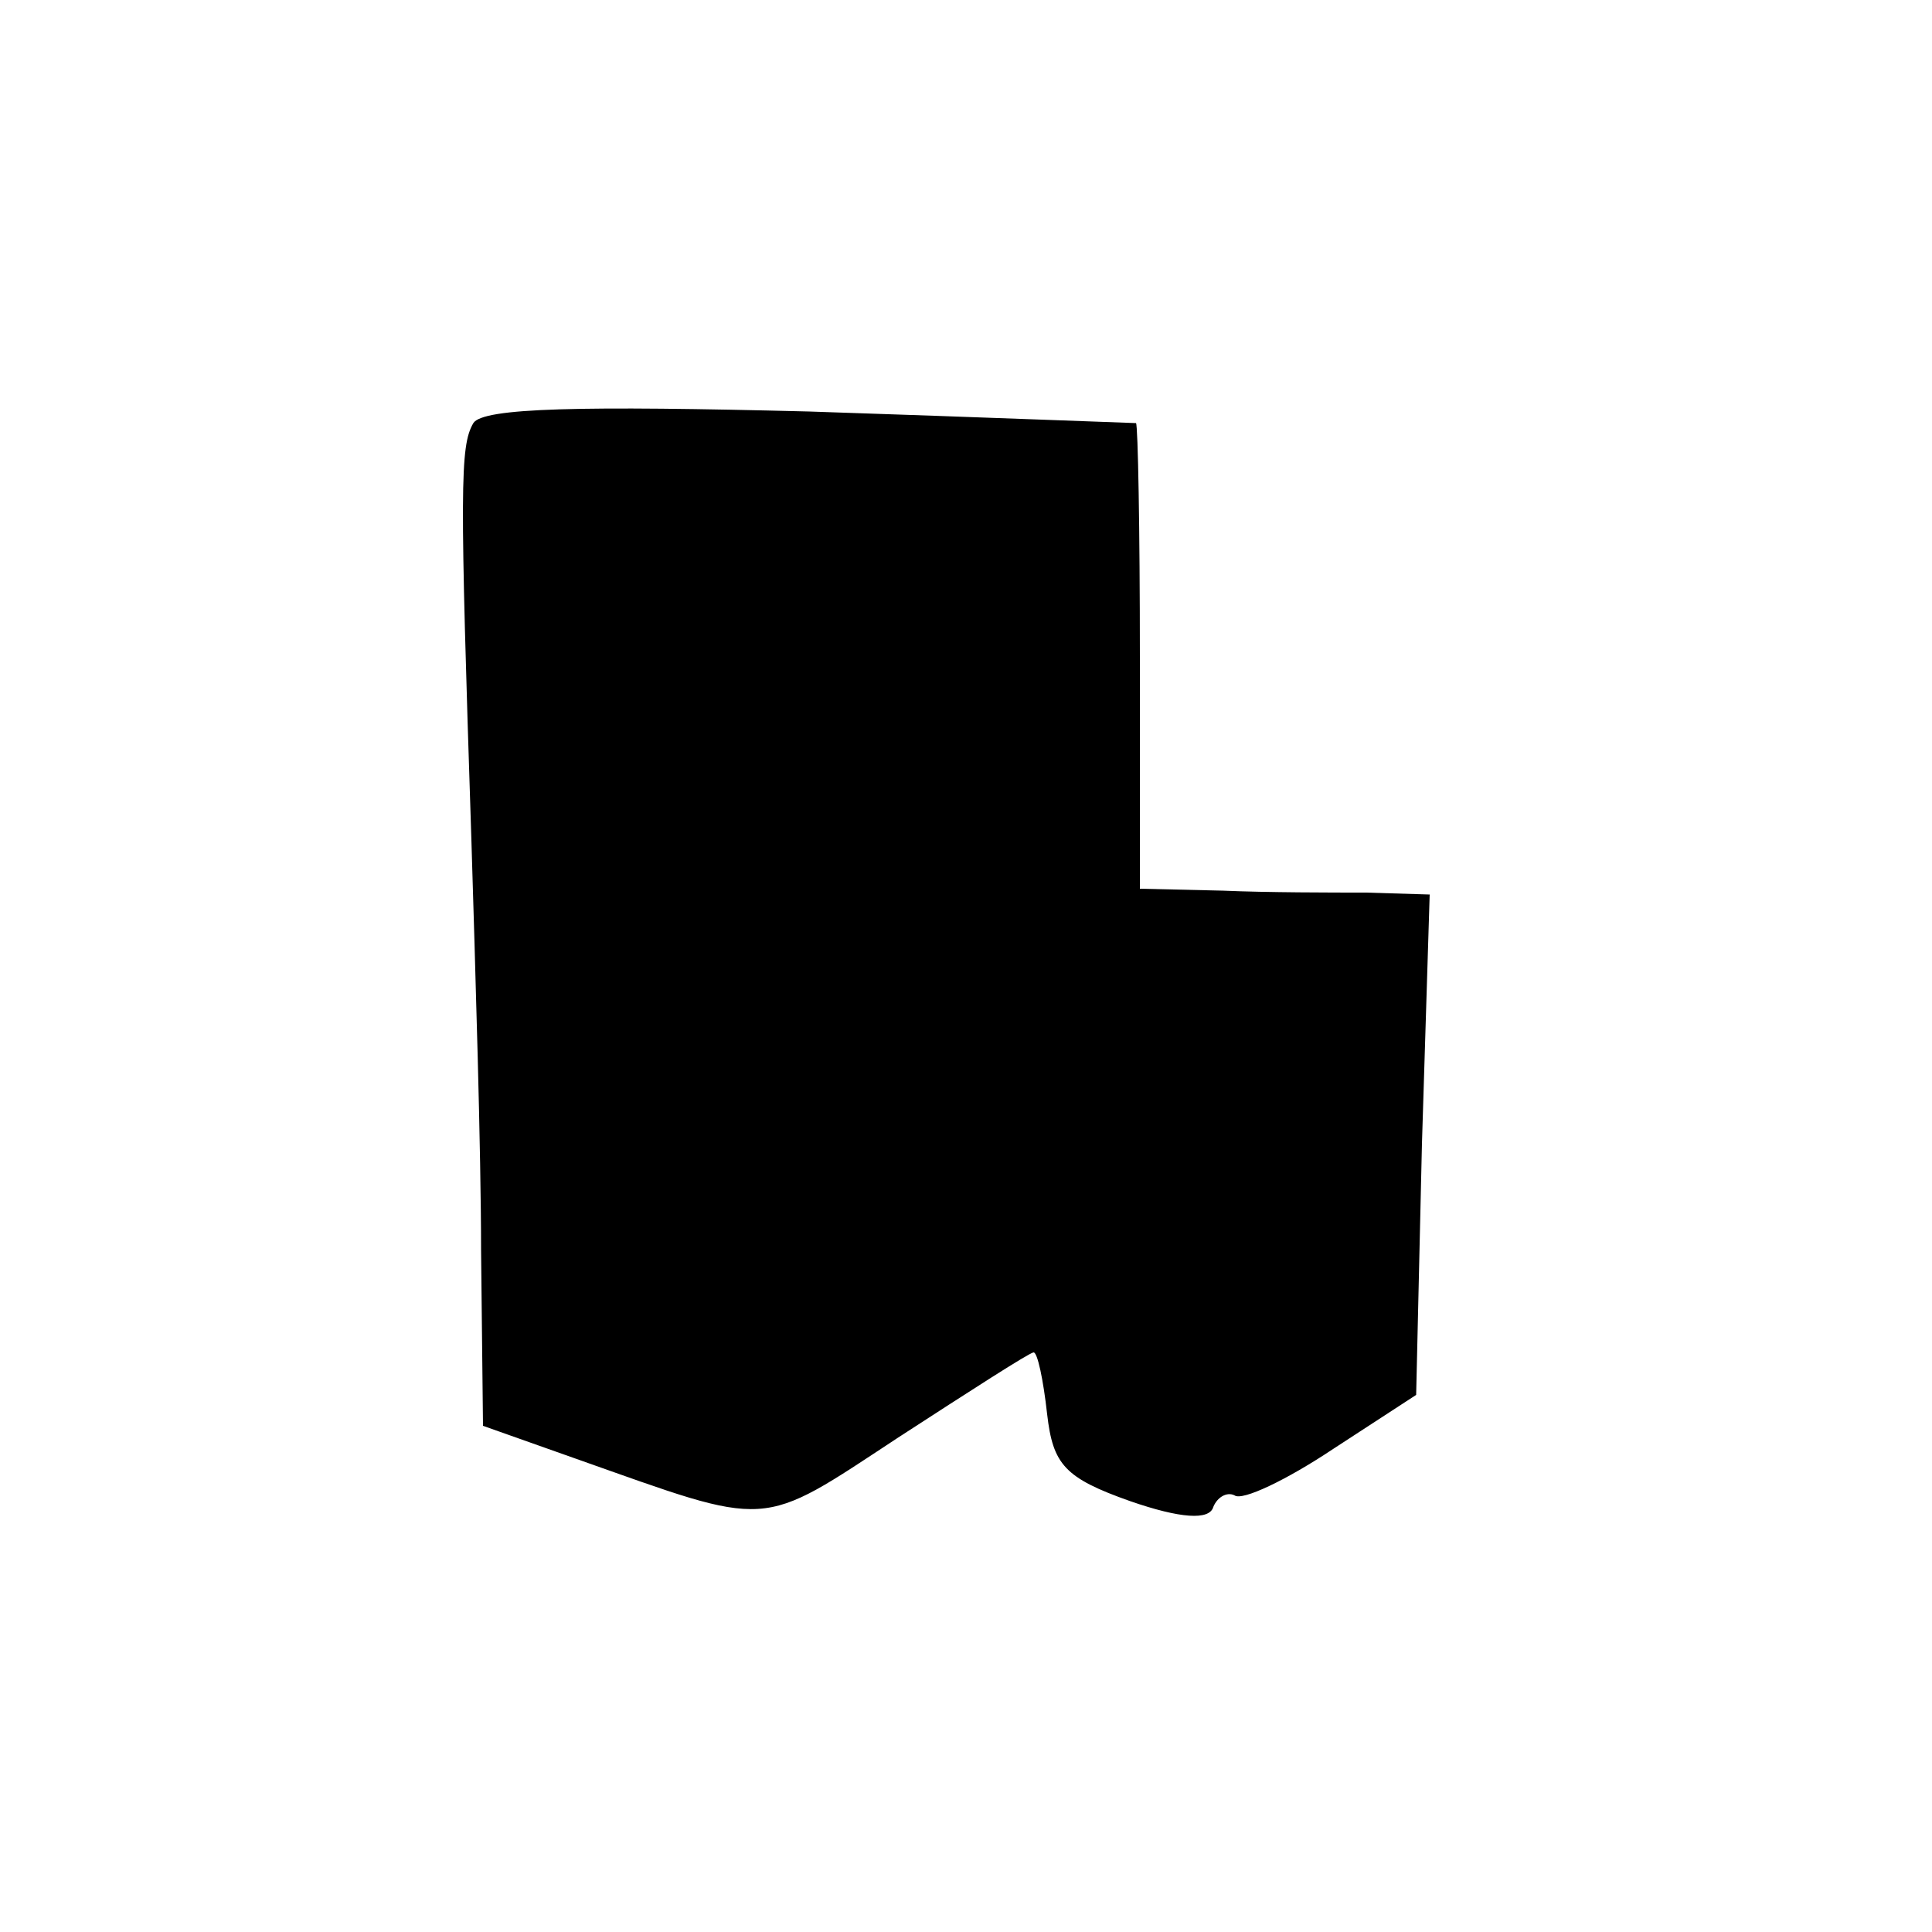
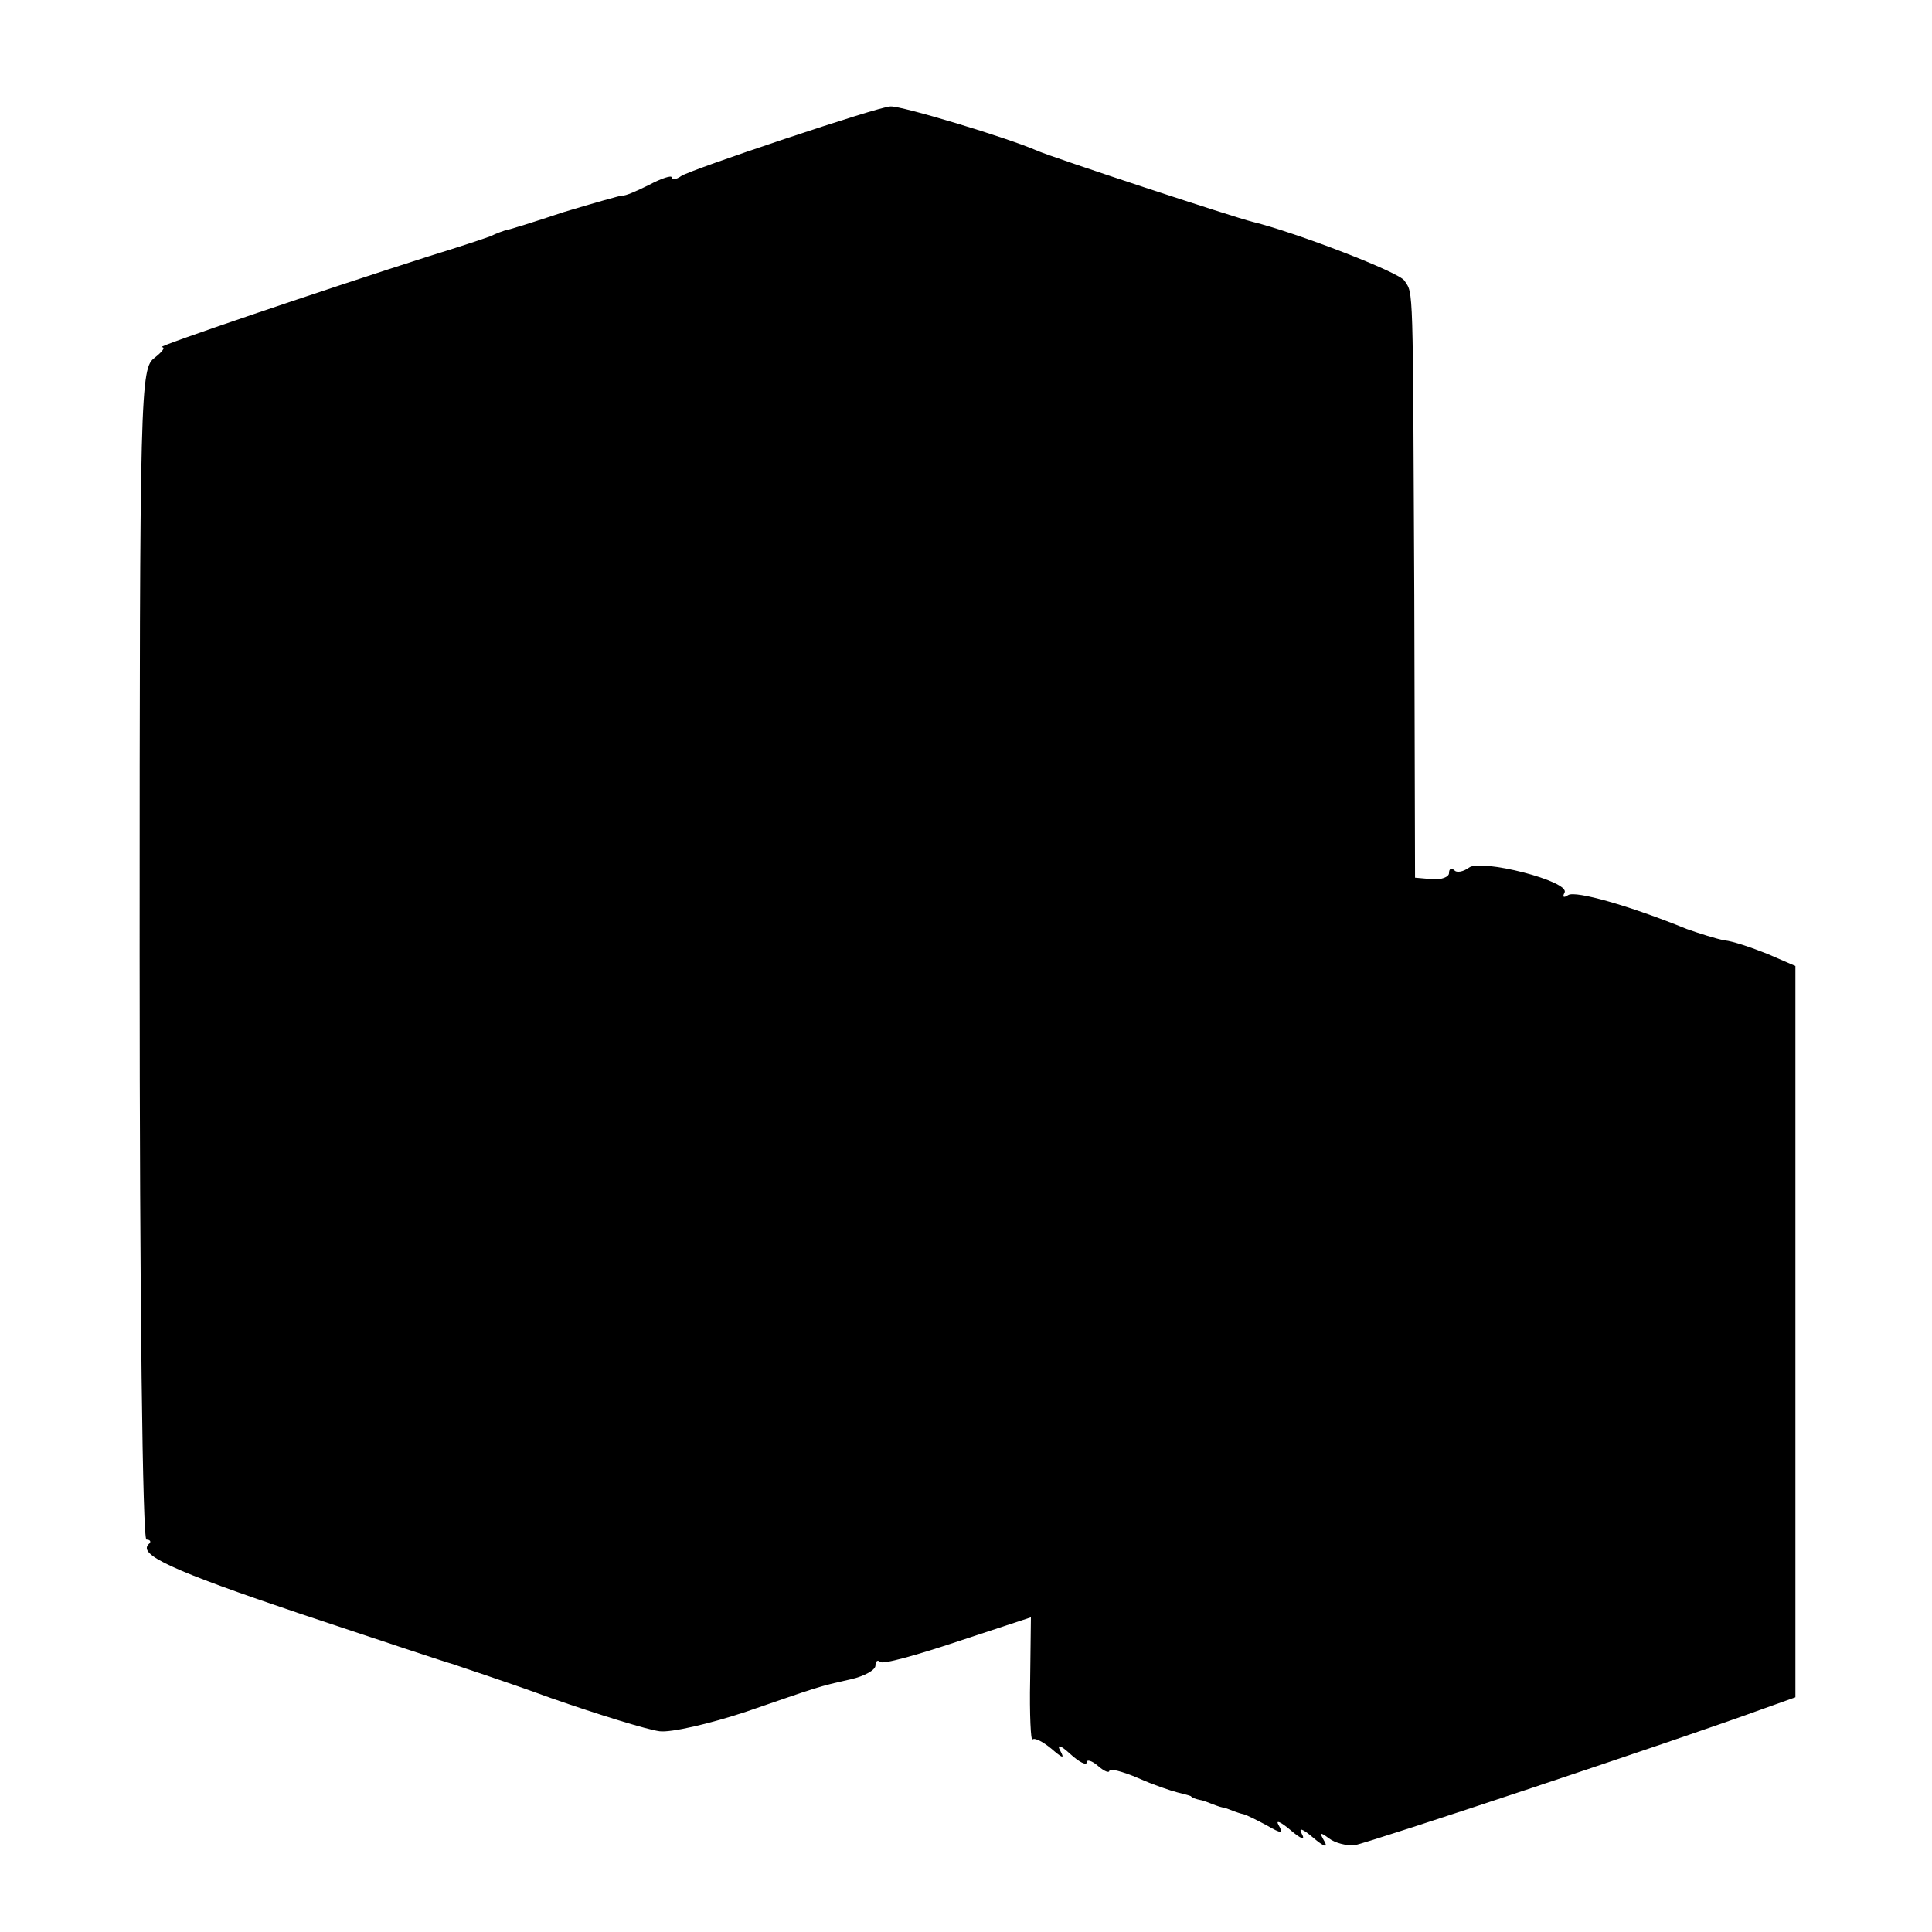
- <svg xmlns="http://www.w3.org/2000/svg" version="1.0" width="100pt" height="100pt" viewBox="0 0 100 100" preserveAspectRatio="xMidYMid meet">
-   <g transform="translate(0,100) scale(0.1,-0.1)" fill="#000000" stroke="none">
-     <path d="M245 781 c-7 -12 -7 -33 -1 -216 2 -66 5 -161 5 -212 l1 -91 48 -17 c102 -36 94 -37 167 11 37 24 68 44 70 44 2 0 5 -14 7 -32 3 -26 9 -33 43 -45 26 -9 41 -10 43 -3 2 5 7 8 11 6 4 -3 27 8 51 24 l43 28 3 130 4 129 -33 1 c-17 0 -51 0 -74 1 l-43 1 0 120 c0 66 -1 120 -2 121 -2 0 -78 3 -169 6 -118 3 -169 2 -174 -6z" />
-   </g>
+ <svg xmlns="http://www.w3.org/2000/svg" version="1" width="341.333" height="341.333" viewBox="0 0 256 256">
+   <path d="M104 18.4c-6.9 2.3-13.1 4.5-13.7 4.9-.7.5-1.3.6-1.3.2 0-.3-1.3.1-3 1-1.6.8-3.2 1.5-3.5 1.4-.3 0-3.8 1-7.8 2.2-3.9 1.3-7.4 2.4-7.7 2.4-.3.1-1.2.4-2 .8-.8.3-4.4 1.5-8 2.6C43.2 38.3 20.5 46 21.4 46c.6 0 .1.6-.9 1.4-1.9 1.4-2 3.7-2 79 0 46.4.4 77.6.9 77.6s.7.3.3.6c-1.4 1.4 2.8 3.4 20.3 9.3 10.2 3.4 19.2 6.4 20 6.6.8.3 6.7 2.2 13 4.5 6.3 2.2 12.8 4.2 14.4 4.4 1.5.2 6.7-1 11.5-2.6 9.6-3.3 9.4-3.3 13.9-4.3 1.7-.4 3.2-1.2 3.2-1.8 0-.6.3-.8.6-.5.3.4 4.9-.9 10.3-2.7l9.7-3.2-.1 8.3c-.1 4.6.1 8.2.3 7.9.3-.3 1.4.3 2.5 1.2 1.5 1.3 1.8 1.4 1.2.3-.5-.9 0-.8 1.3.4 1.2 1.1 2.2 1.6 2.2 1.1 0-.4.7-.2 1.5.5s1.5 1 1.5.6c0-.3 1.7.1 3.8 1 2 .9 4.4 1.7 5.2 1.9.8.2 1.6.4 1.8.5.1.2.7.4 1.2.5.6.1 1.2.4 1.5.5.3.1 1 .4 1.5.5.6.1 1.2.4 1.5.5.3.1.8.3 1.3.4.4.1 1.8.8 3.1 1.5 1.9 1.1 2.2 1.1 1.5-.1-.4-.7.3-.4 1.6.7 1.4 1.2 2 1.4 1.5.5-.5-.9.1-.7 1.5.5s2 1.4 1.5.5c-.7-1.2-.6-1.3.6-.4.8.6 2.3 1 3.4.9 1.8-.3 43-14 54.2-18.1l4.2-1.5V128l-3.7-1.6c-2-.8-4.6-1.7-5.7-1.8-1.1-.2-3.3-.9-5-1.5-7.6-3.1-14.7-5.1-15.7-4.5-.6.4-.8.3-.5-.3.9-1.5-11.2-4.6-12.7-3.3-.7.5-1.6.7-1.9.3-.4-.3-.7-.2-.7.4 0 .5-1 .9-2.2.8l-2.3-.2-.1-37.4c-.2-41.8-.1-39.9-1.3-41.7-.6-1.1-14.4-6.4-20.1-7.8-2.5-.6-26.4-8.5-28.5-9.4-4.1-1.8-18.1-6-19.5-5.9-.8 0-7.1 2-14 4.3z" />
</svg>
